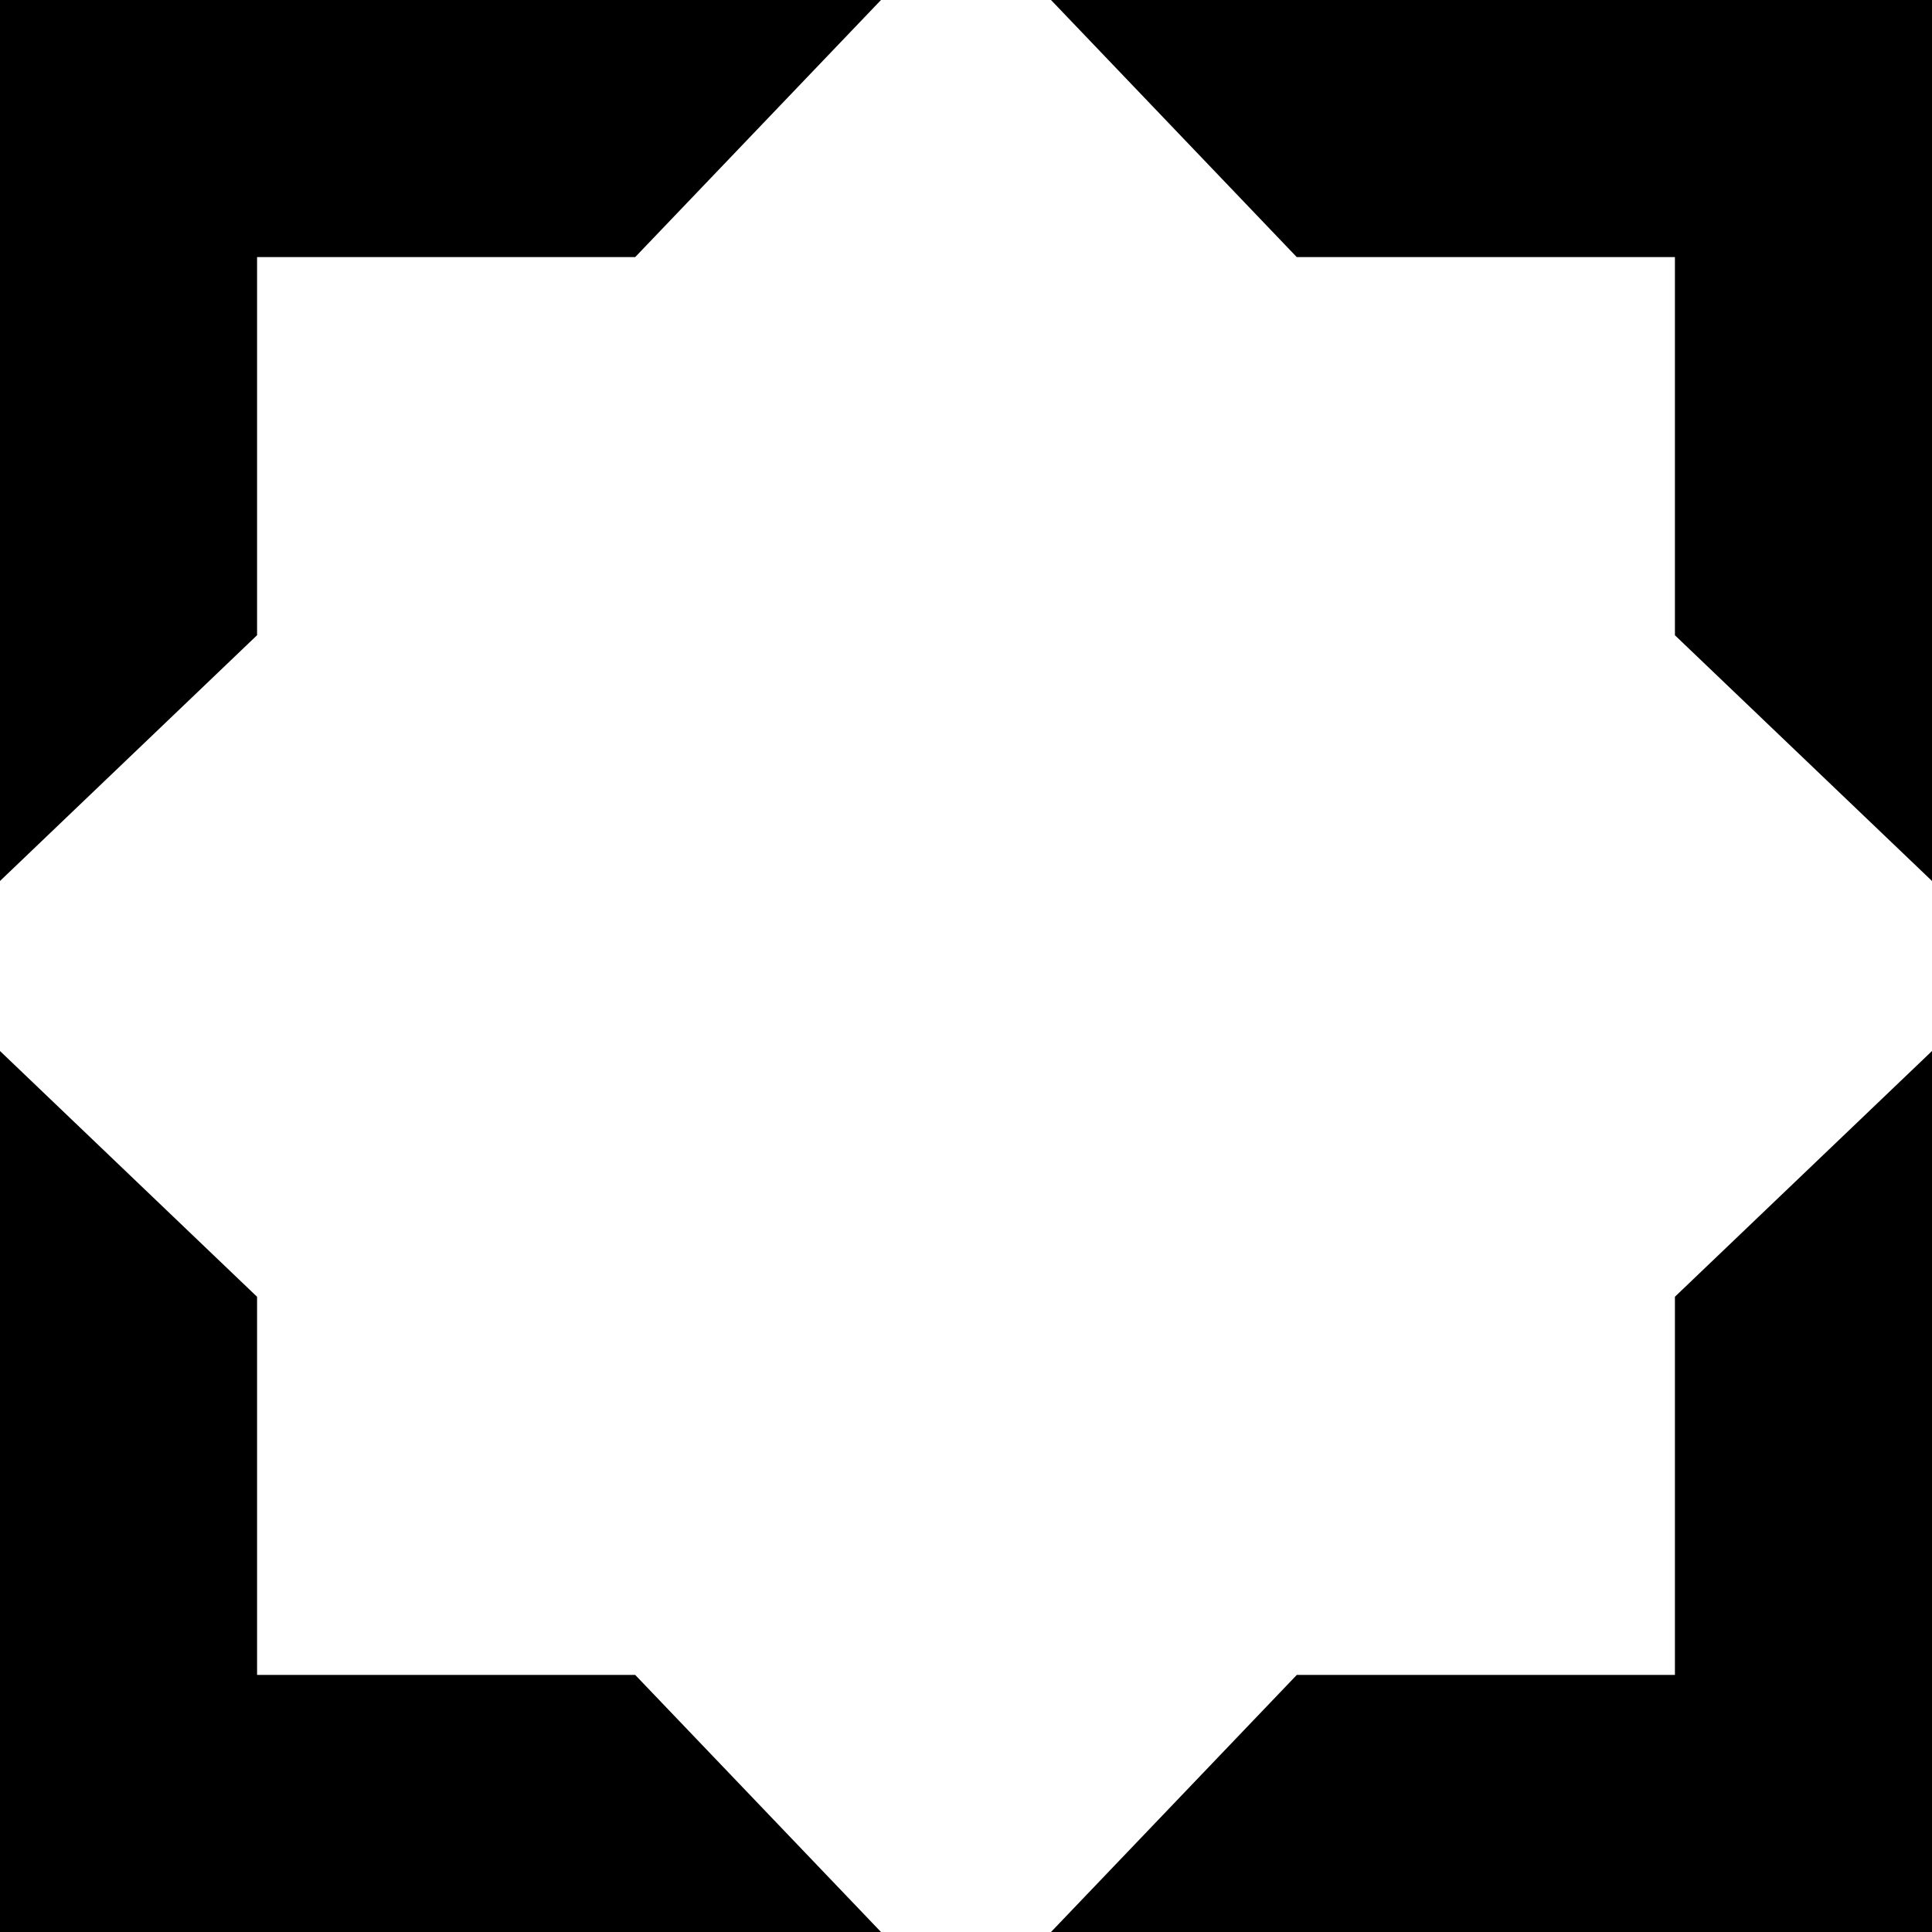
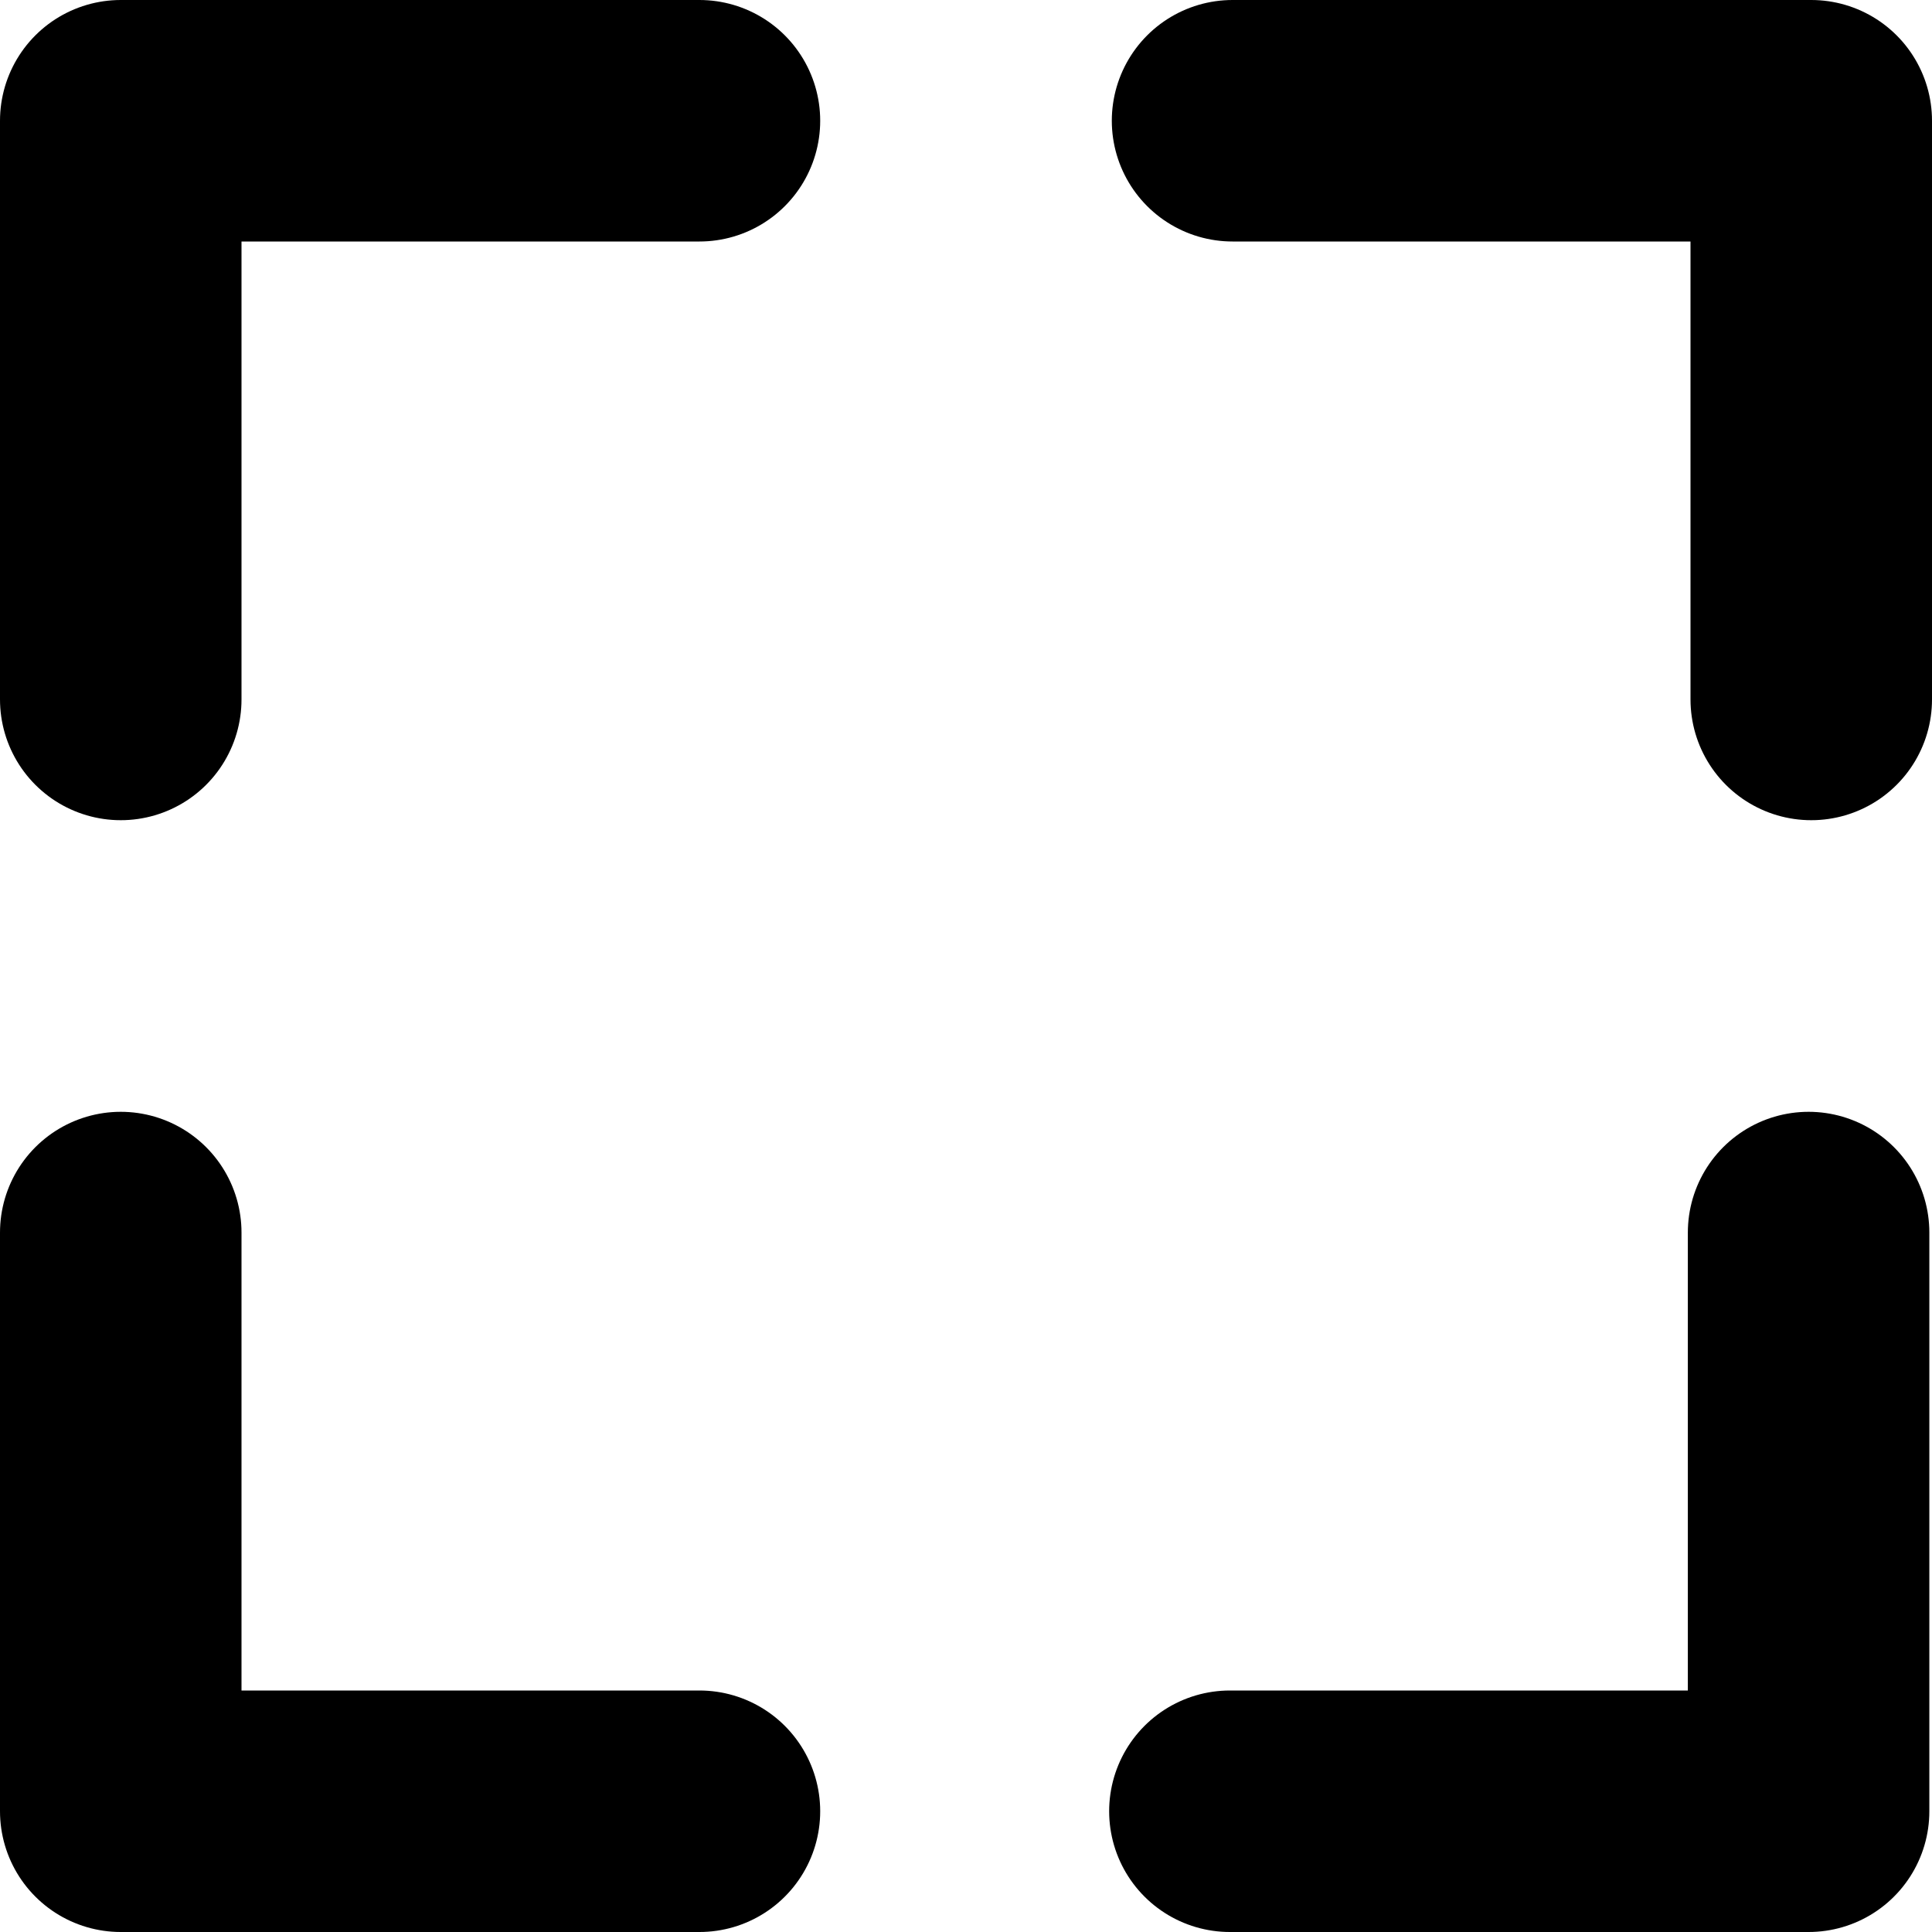
<svg xmlns="http://www.w3.org/2000/svg" width="32" height="32" viewBox="0 0 32 32" version="1.1" id="svg1">
  <defs id="defs1" />
  <g id="layer1">
-     <path id="path1" style="opacity:1;fill:#000000;fill-opacity:1;stroke:none;stroke-width:15;stroke-linecap:round;stroke-linejoin:round;stroke-miterlimit:2.3" d="M 0 0 L 0 4.258 L 0 14.592 L 4.258 10.521 L 4.258 4.258 L 10.521 4.258 L 14.592 0 L 4.258 0 L 0 0 z " />
-     <path id="path1-2" style="fill:#000000;fill-opacity:1;stroke:none;stroke-width:15;stroke-linecap:round;stroke-linejoin:round;stroke-miterlimit:2.3" d="M 32,0 H 27.742 17.408 l 4.07,4.258 h 6.264 v 6.264 L 32,14.592 V 4.258 Z" />
-     <path id="path1-7" style="fill:#000000;fill-opacity:1;stroke:none;stroke-width:15;stroke-linecap:round;stroke-linejoin:round;stroke-miterlimit:2.3" d="M 32,32 V 27.742 17.408 l -4.258,4.07 v 6.264 H 21.479 L 17.408,32 h 10.334 z" />
-     <path id="path1-6" style="fill:#000000;fill-opacity:1;stroke:none;stroke-width:15;stroke-linecap:round;stroke-linejoin:round;stroke-miterlimit:2.3" d="M 0,32 H 4.258 14.592 L 10.521,27.742 H 4.258 V 21.479 L 0,17.408 v 10.334 z" />
+     <path style="fill:none;stroke:#000000;stroke-width:4;stroke-linecap:round;stroke-linejoin:round;stroke-miterlimit:2.3" d="M 2,11.585 V 2 h 9.585" id="path1" />
+     <path style="fill:none;stroke:#000000;stroke-width:4;stroke-linecap:round;stroke-linejoin:round;stroke-miterlimit:2.3" d="M 20.415,2 H 30 v 9.585" id="path1-2" />
+     <path style="fill:none;stroke:#000000;stroke-width:4;stroke-linecap:round;stroke-linejoin:round;stroke-miterlimit:2.3" d="M 29.956,20.415 V 30 h -9.585" id="path1-4" />
+     <path style="fill:none;stroke:#000000;stroke-width:4;stroke-linecap:round;stroke-linejoin:round;stroke-miterlimit:2.3" d="M 11.585,30 H 2 v -9.585" id="path1-7" />
  </g>
</svg>
